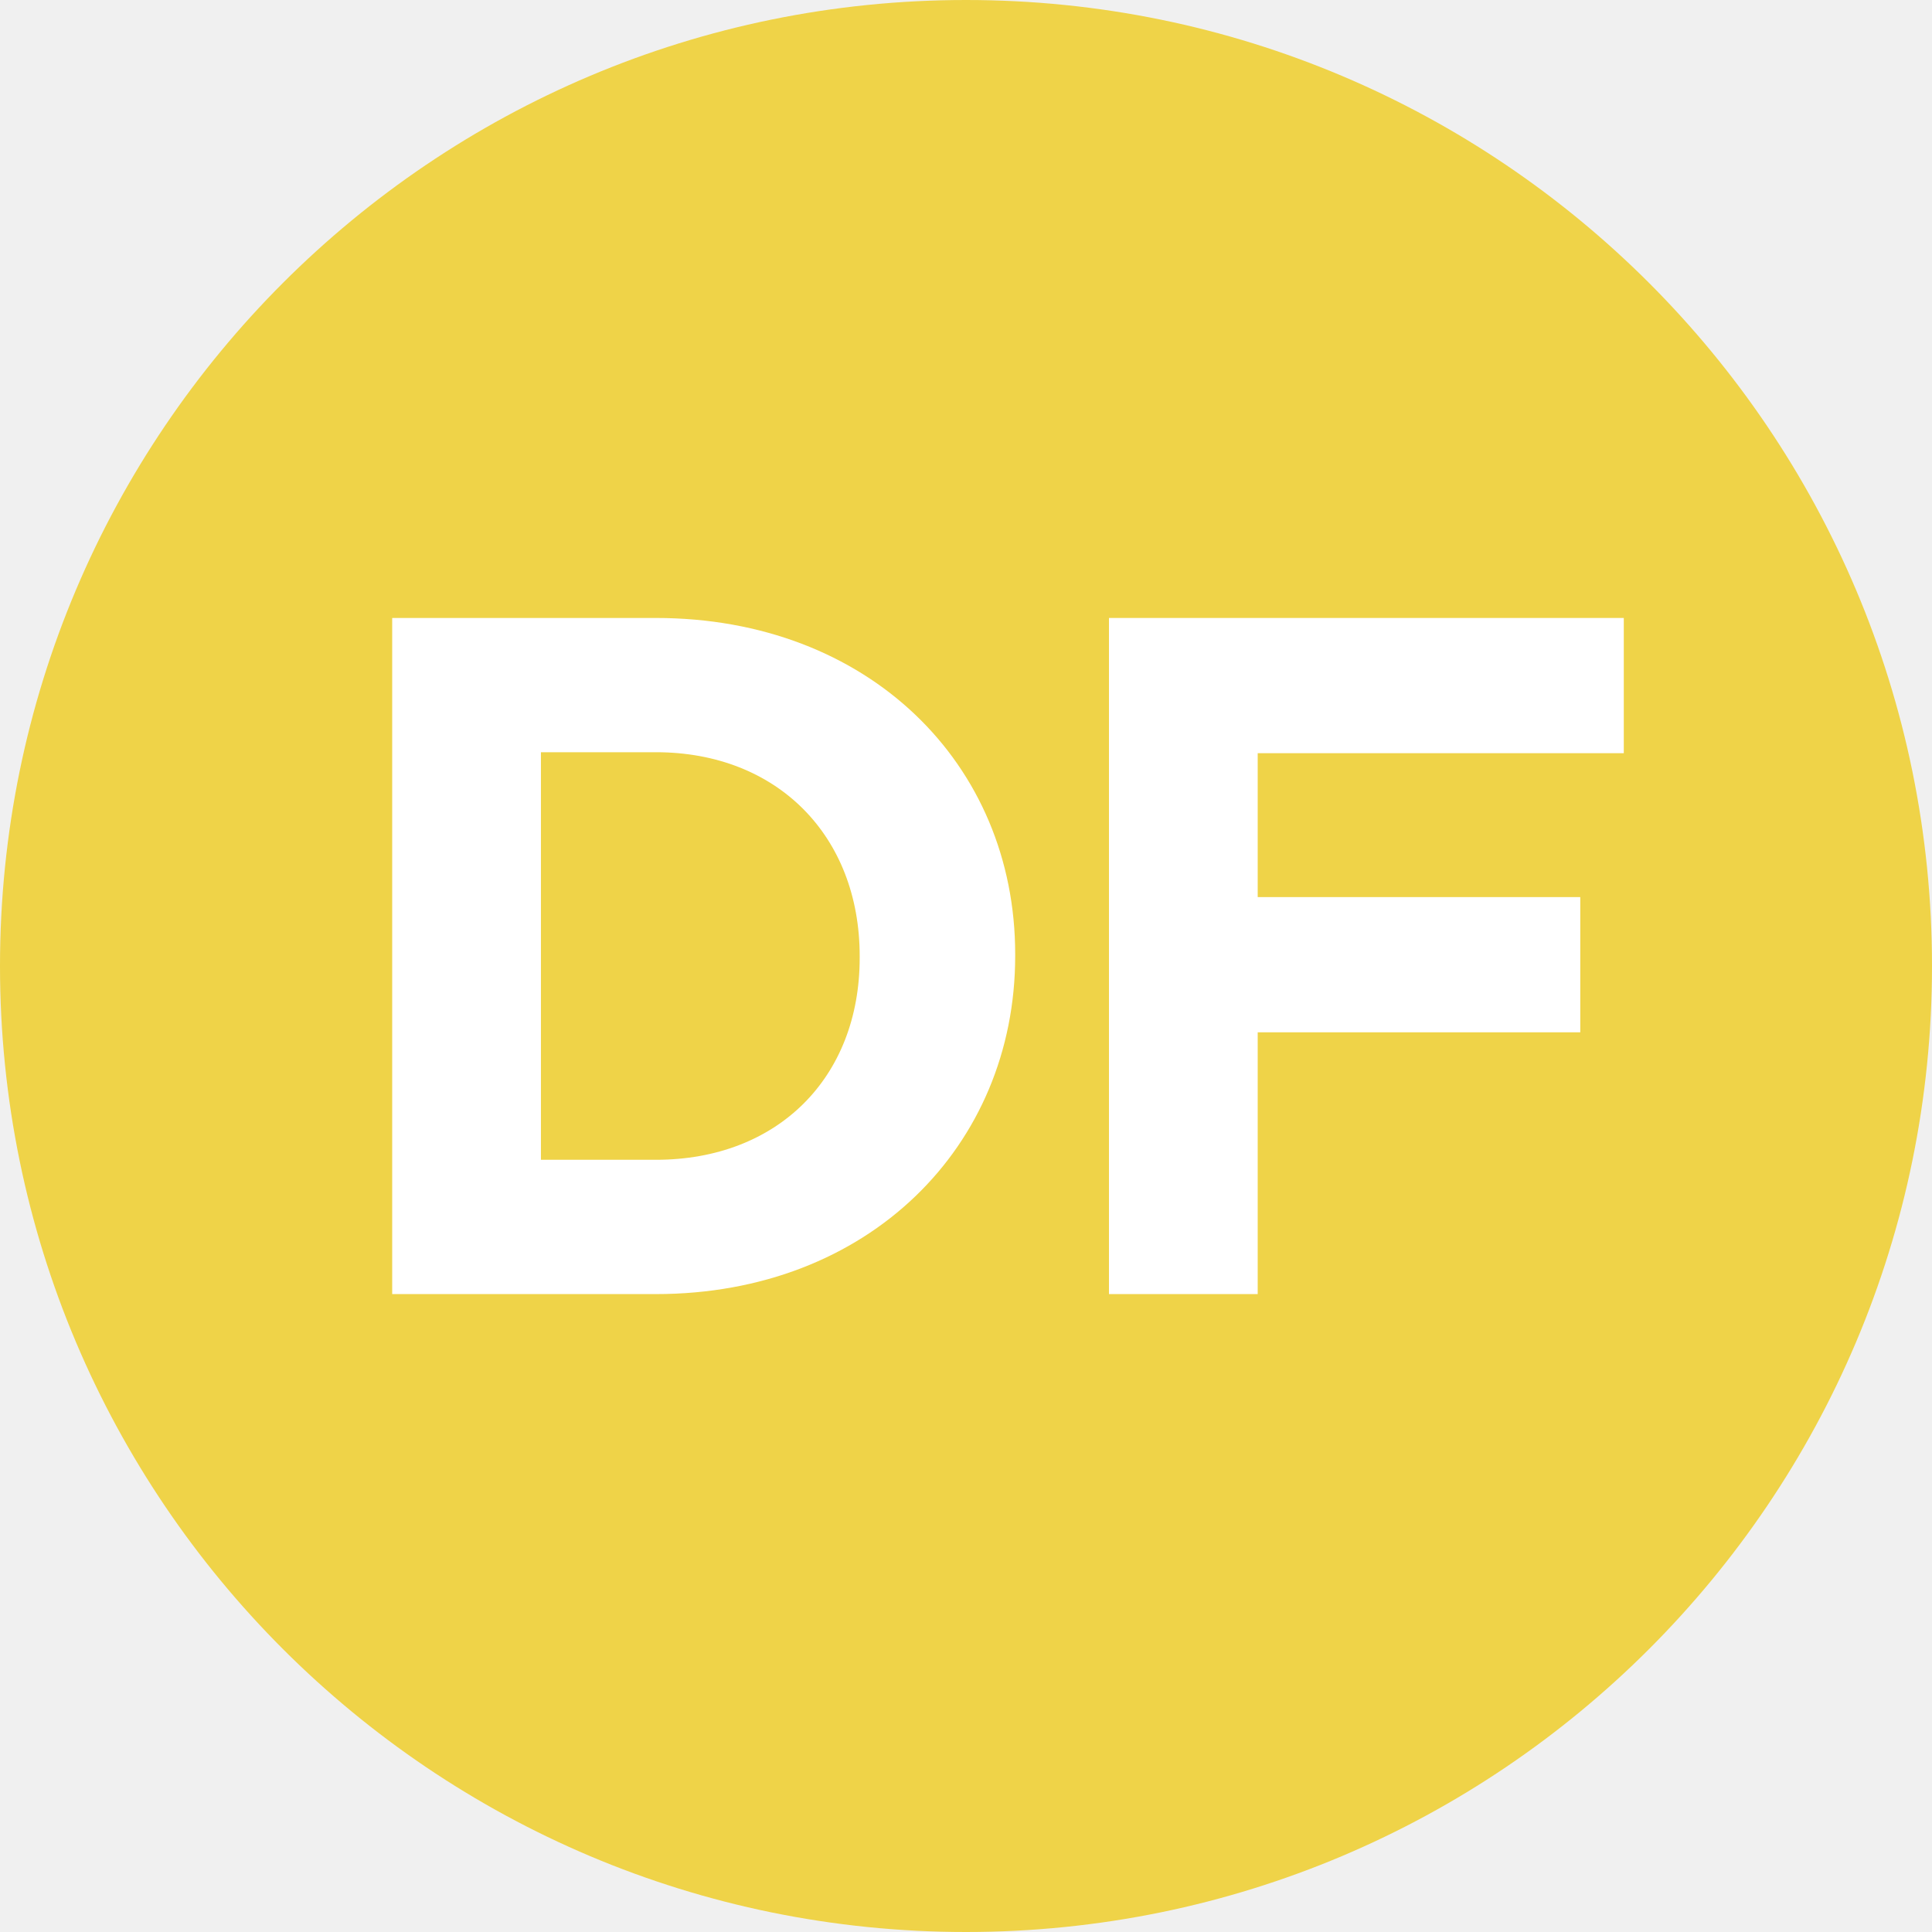
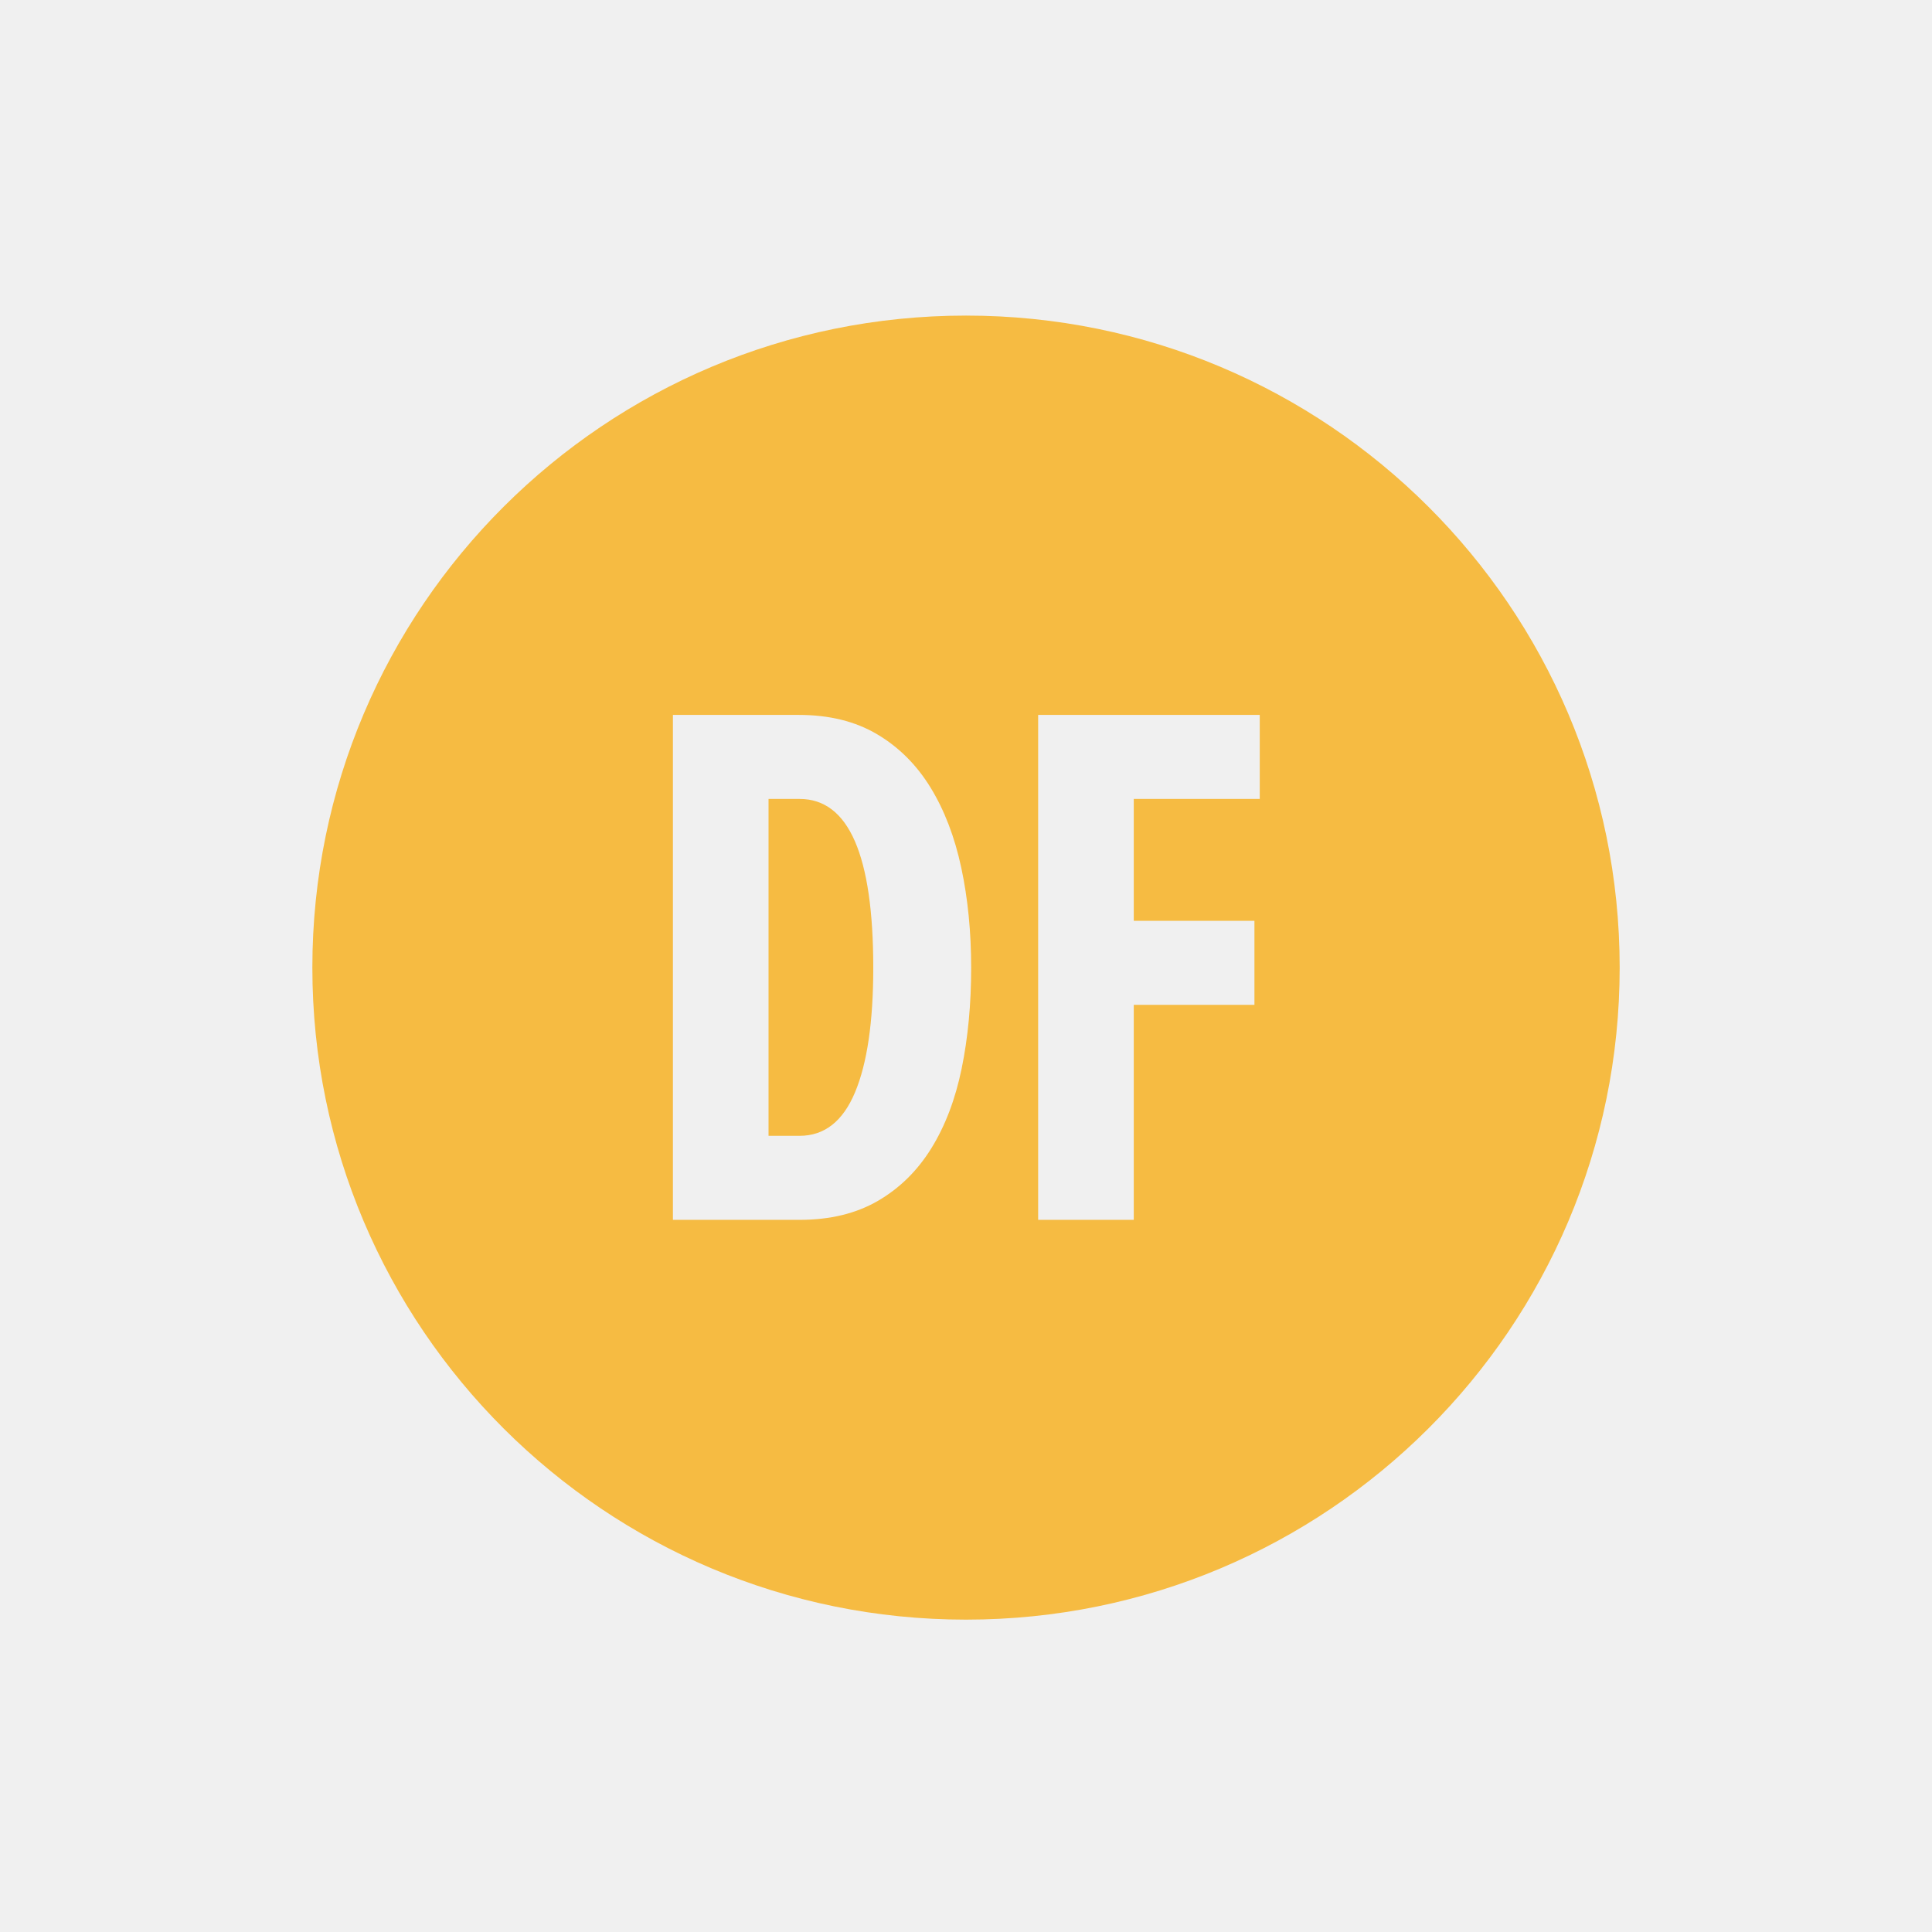
- <svg xmlns="http://www.w3.org/2000/svg" version="1.1" id="Layer_1" x="0px" y="0px" width="72px" height="72px" viewBox="0 0 72 72" enable-background="new 0 0 72 72" xml:space="preserve">
-   <g id="Layer_1_1_">
+ <svg xmlns="http://www.w3.org/2000/svg" version="1.1" id="DF_2_" x="0px" y="0px" width="1200px" height="1200px" viewBox="0 0 1200 1200" enable-background="new 0 0 1200 1200" xml:space="preserve">
+   <g id="DF">
    <g>
-       <circle fill="#EFD348" cx="36" cy="36" r="36" />
-     </g>
-     <g>
-       <path fill="#FFFFFF" d="M24.443,48.227h-9.827V23.03h9.827c7.919,0,13.39,5.435,13.39,12.526v0.071    C37.833,42.721,32.362,48.227,24.443,48.227z M32.038,35.628c0-4.463-3.06-7.595-7.595-7.595h-4.284v15.189h4.284    c4.535,0,7.595-3.06,7.595-7.522V35.628z" />
-       <path fill="#FFFFFF" d="M46.871,28.069v5.363h12.021v5.039H46.871v9.756h-5.543V23.03h19.186v5.039H46.871z" />
+       <path fill="#F6BB42" d="M496.677,496.239h-19.326v209.239h19.326c15.398,0,26.868-9.013,34.41-27.037s11.313-43.807,11.313-77.348    C542.4,531.19,527.159,496.239,496.677,496.239z M600.006,196.014c-224.22,0-405.994,181.312-405.994,404.986    c0,223.668,181.774,404.986,405.994,404.986c224.224,0,406.003-181.318,406.003-404.986    C1006.009,377.326,824.229,196.014,600.006,196.014z M597.314,663.63c-3.928,19.122-10.213,35.657-18.854,49.606    s-19.719,24.842-33.231,32.679s-29.696,11.755-48.552,11.755h-78.719V444.047h78.248c18.854,0,35.038,3.997,48.551,11.99    s24.59,19.043,33.231,33.149c8.642,14.105,15.006,30.72,19.091,49.841s6.128,39.811,6.128,62.066    C603.207,623.663,601.243,644.509,597.314,663.63z M782.456,496.239h-78.247v75.702h74.947v52.192h-74.947V757.67h-59.393V444.047    h137.64V496.239z" />
    </g>
  </g>
</svg>
